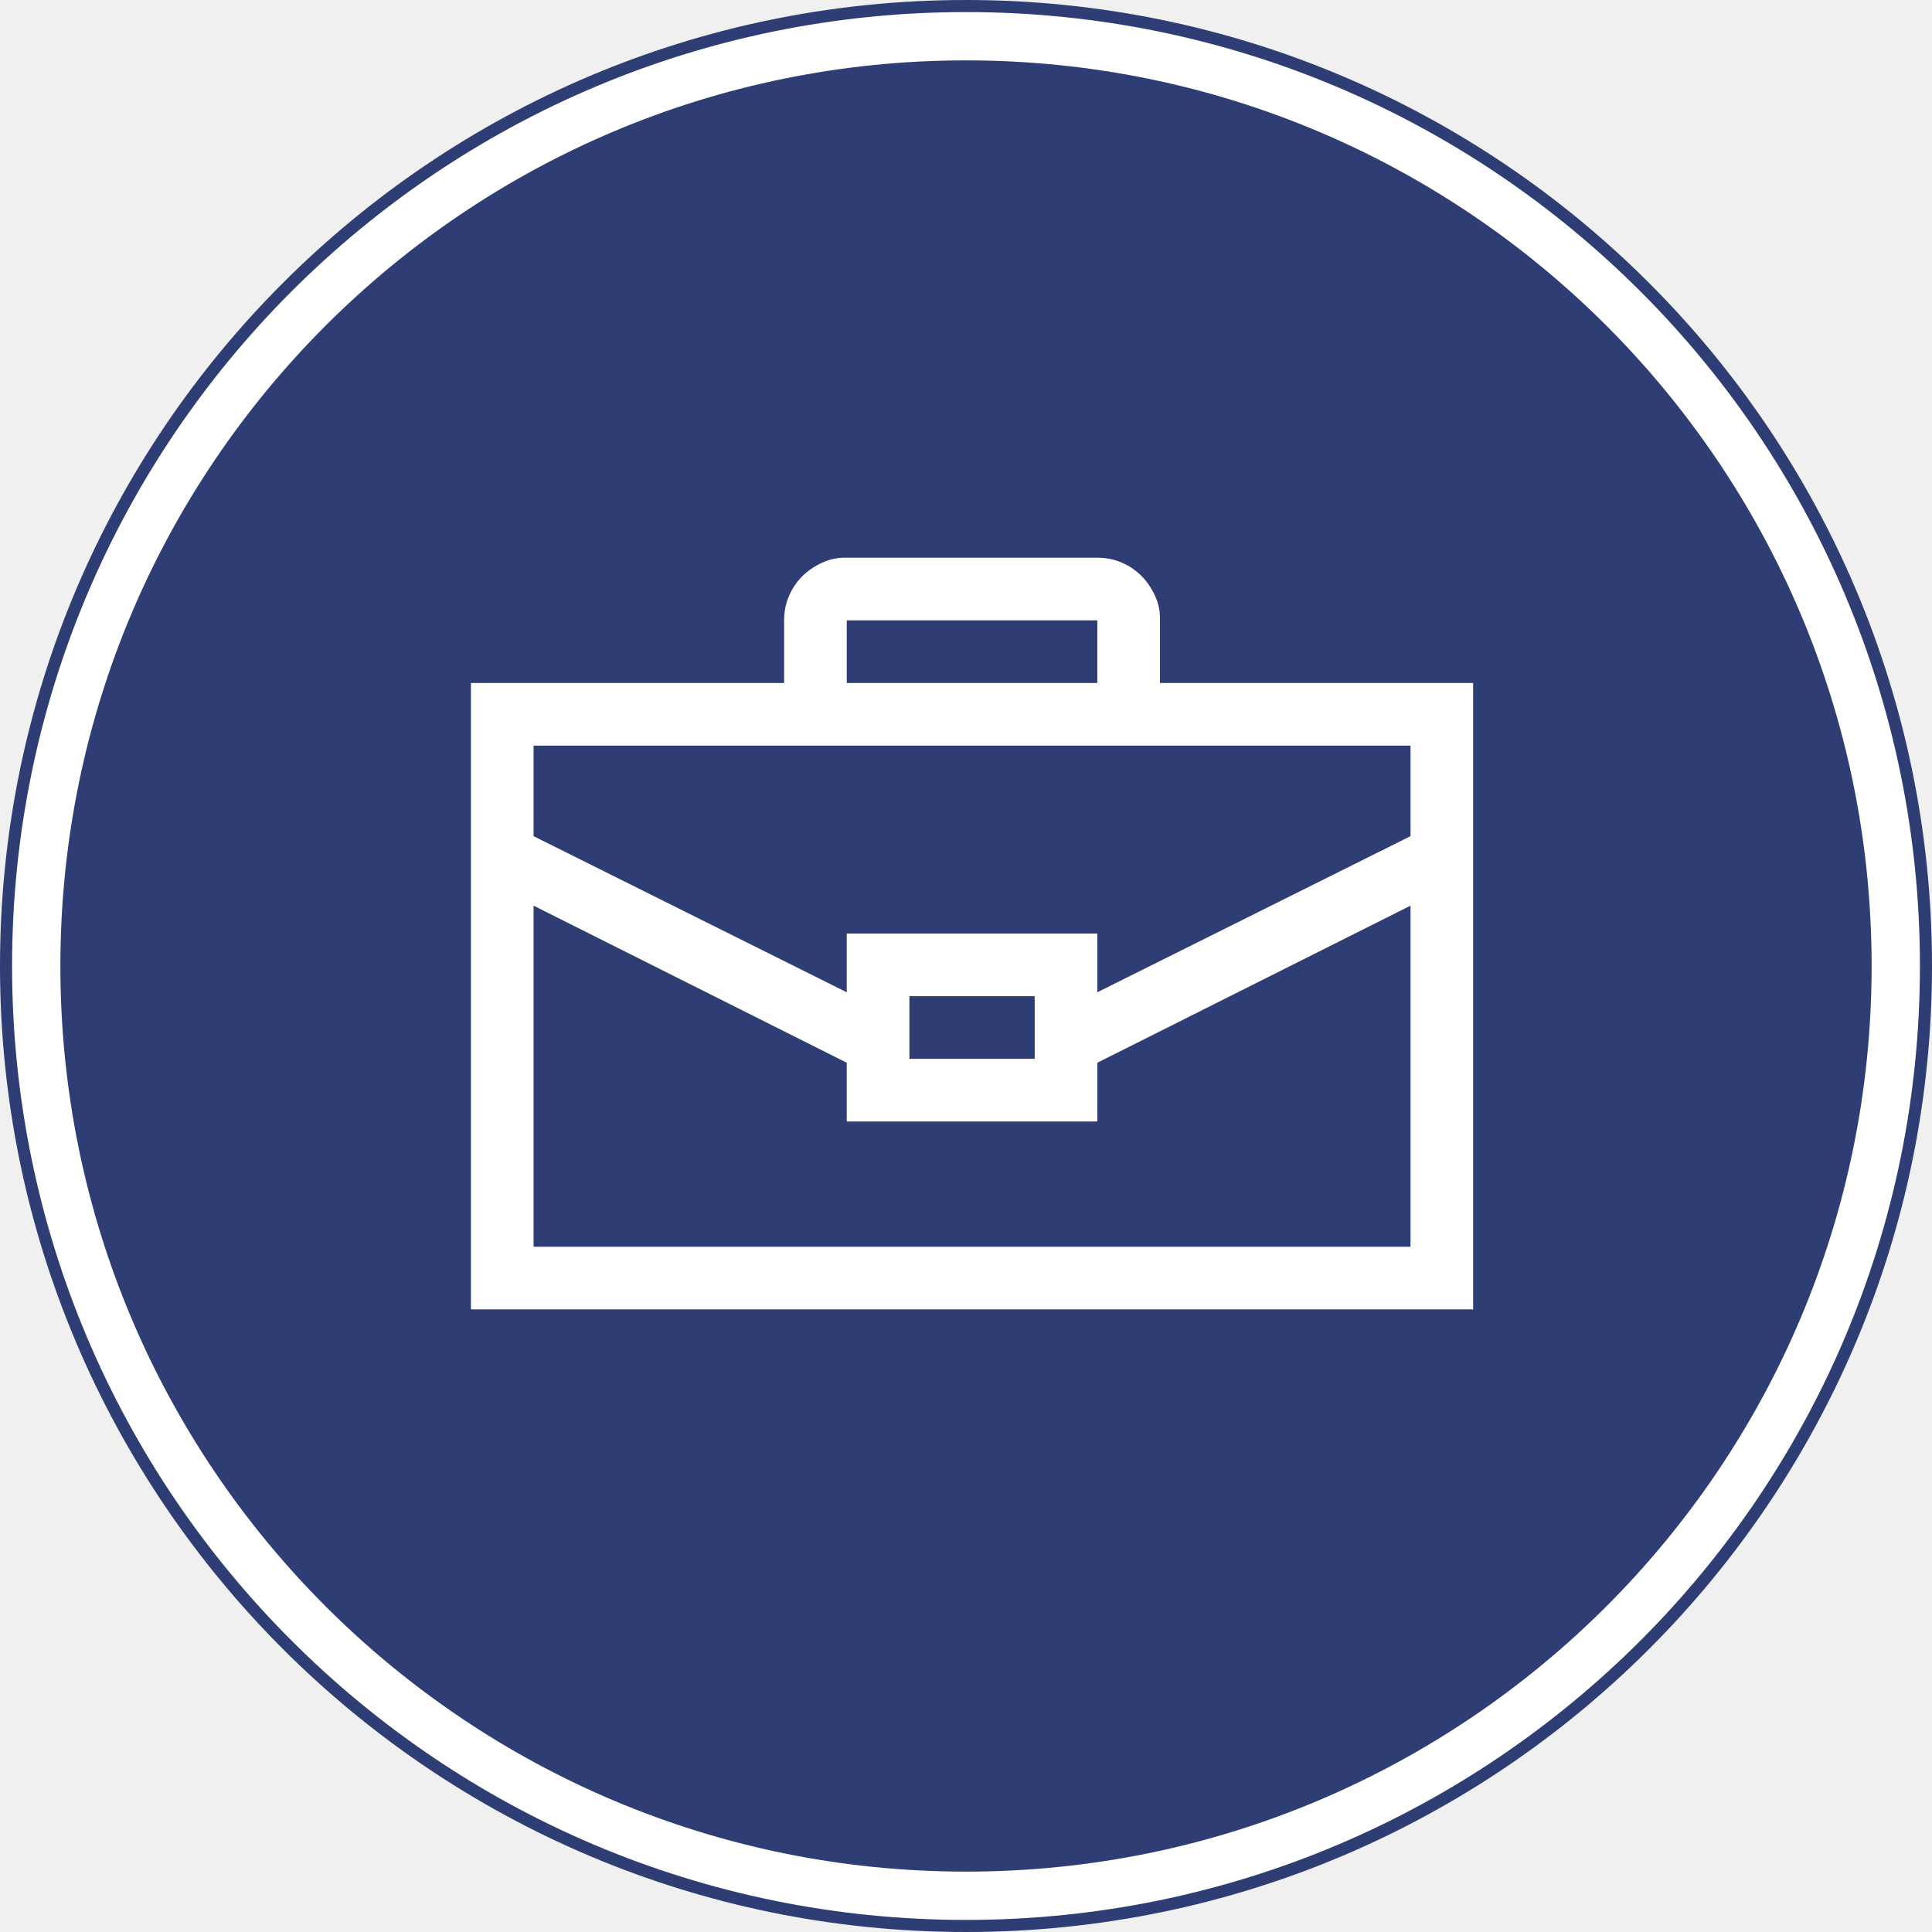
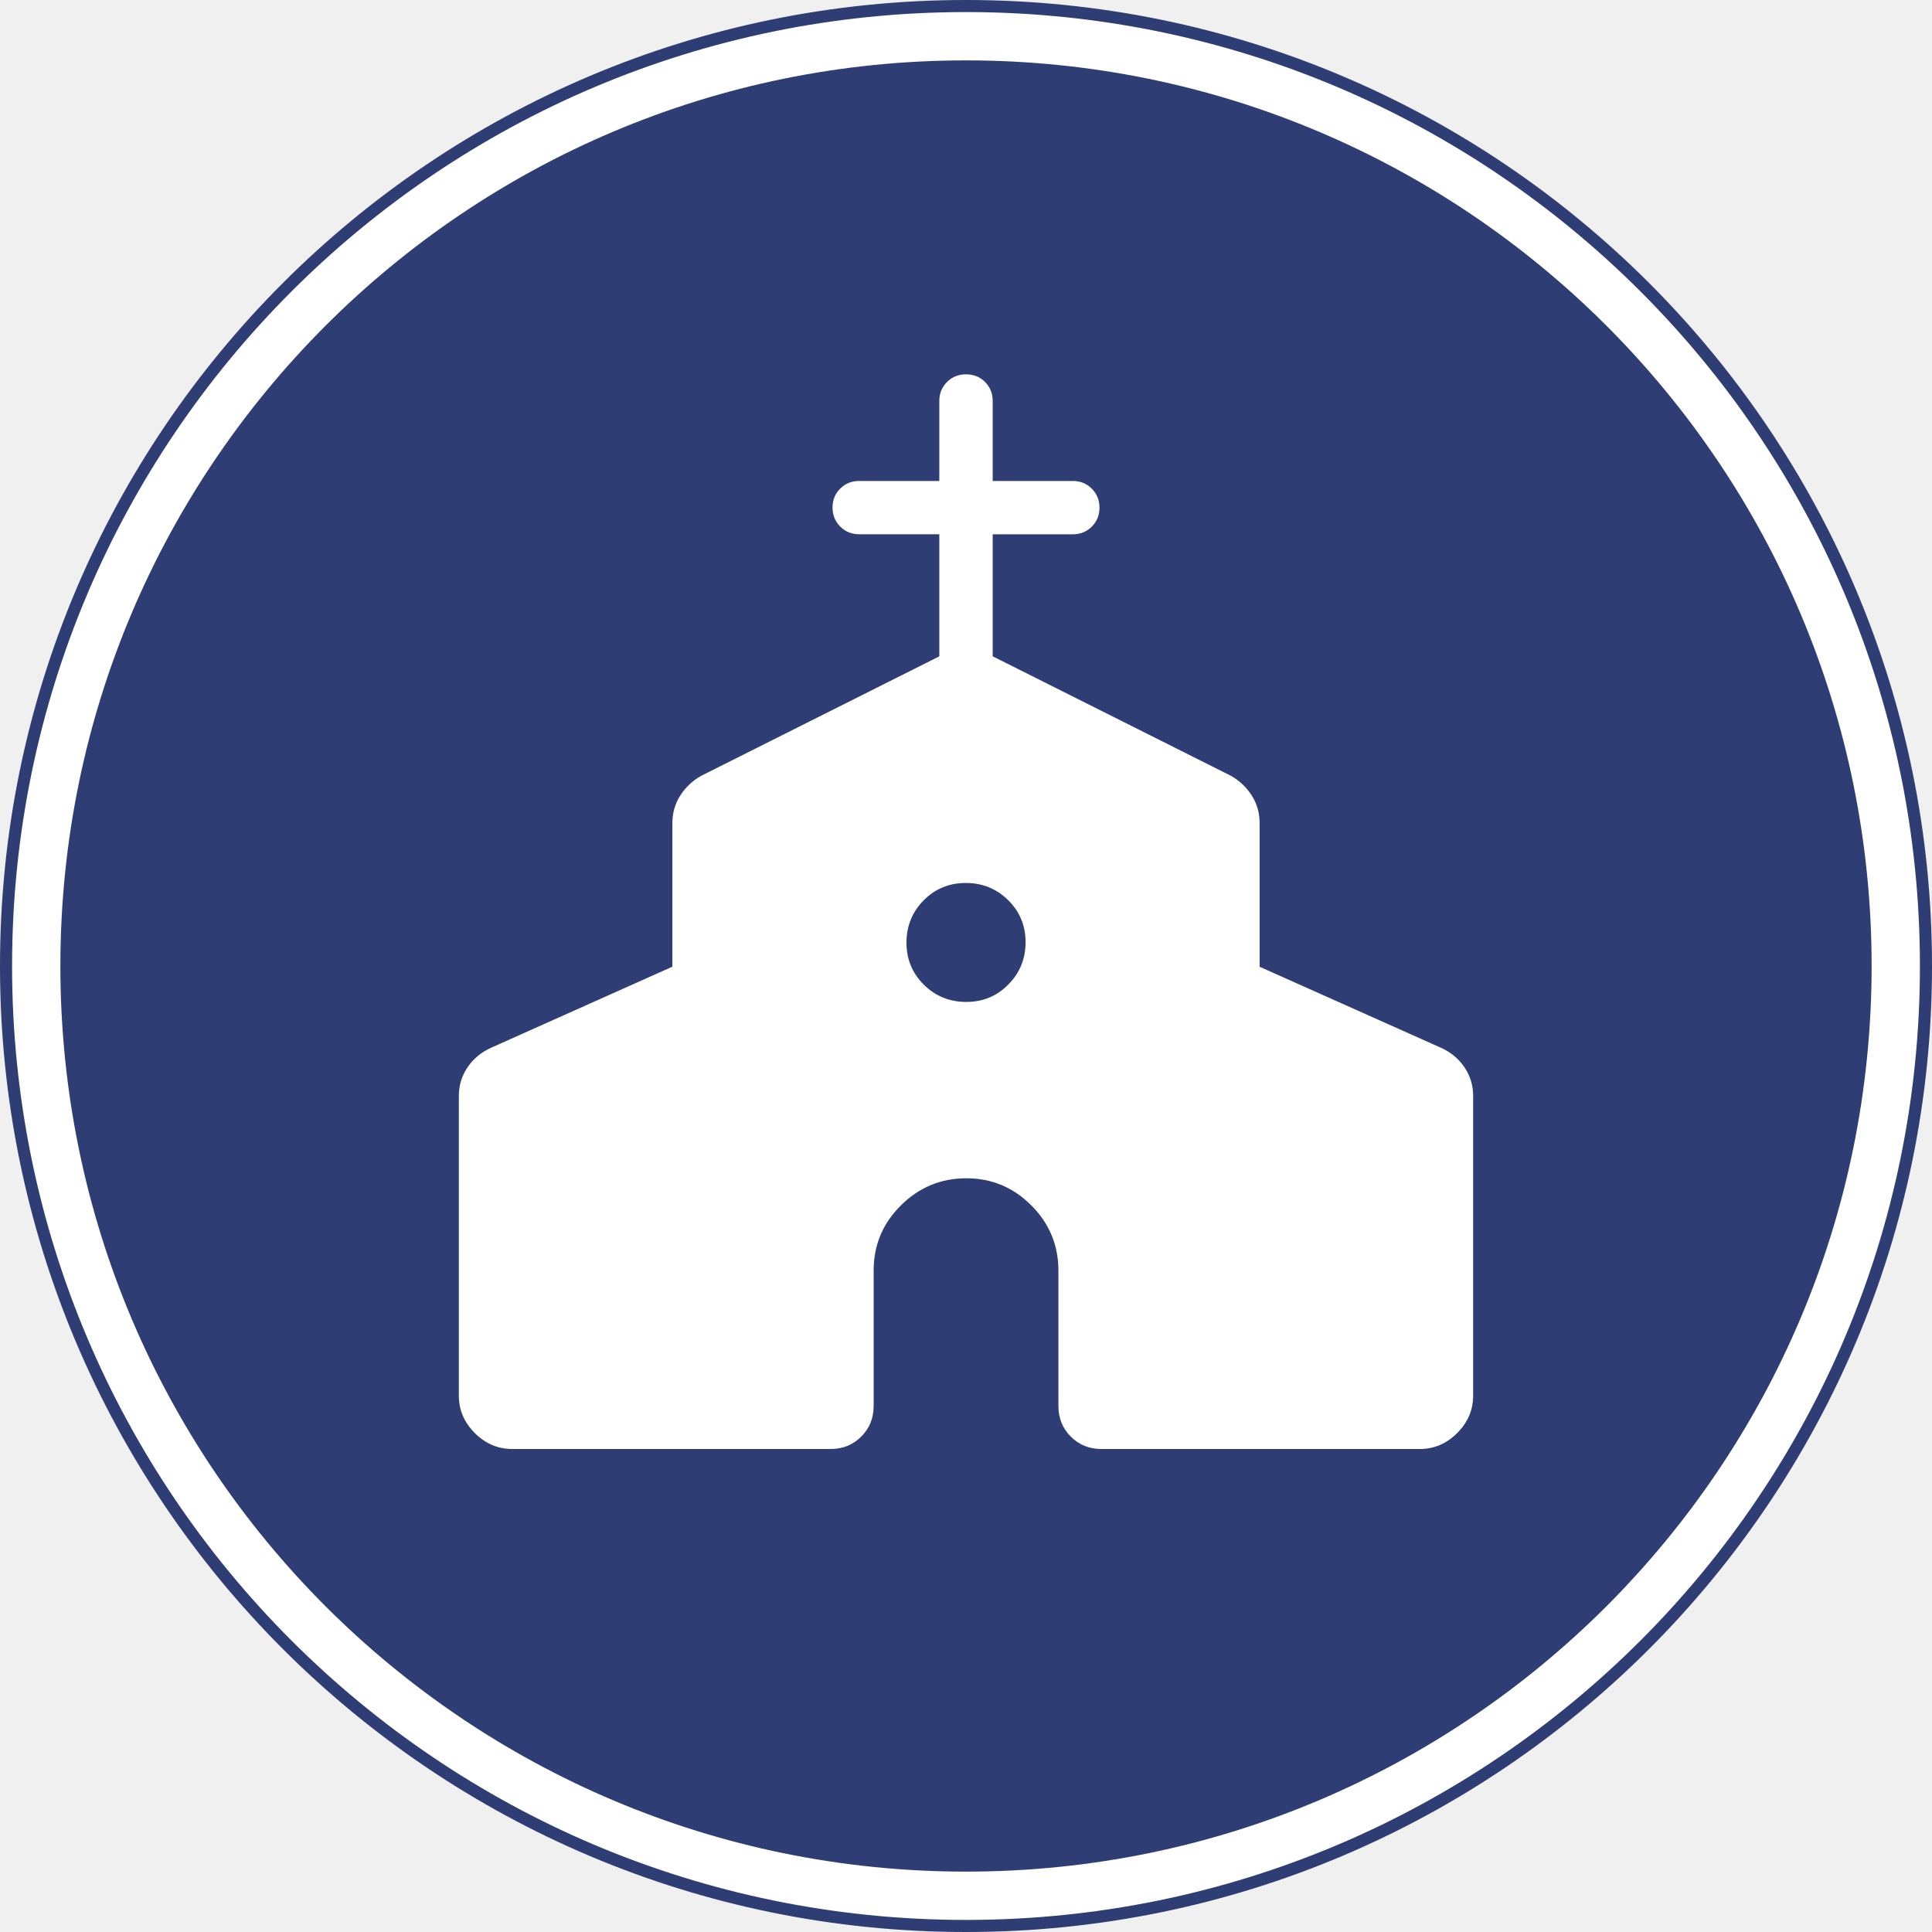
<svg xmlns="http://www.w3.org/2000/svg" width="160" height="160" viewBox="0 0 160 160" fill="none">
  <circle cx="80" cy="80" r="79.5" fill="white" stroke="#2E3E75" />
  <circle cx="80" cy="80" r="75" fill="#2E3E75" />
-   <path d="M122 56.562V108.437H39V56.562H64.938V51.375C64.938 50.645 65.073 49.97 65.343 49.349C65.613 48.727 65.978 48.187 66.437 47.727C66.896 47.268 67.45 46.89 68.099 46.593C68.747 46.295 69.422 46.16 70.125 46.188H90.875C91.605 46.188 92.28 46.323 92.901 46.593C93.523 46.863 94.063 47.228 94.522 47.687C94.982 48.146 95.36 48.7 95.657 49.349C95.954 49.997 96.09 50.672 96.062 51.375V56.562H122ZM70.125 56.562H90.875V51.375H70.125V56.562ZM44.188 61.75V69.248L70.125 82.176V77.312H90.875V82.176L116.812 69.248V61.75H44.188ZM75.312 82.5V87.688H85.688V82.5H75.312ZM116.812 103.25V75.002L90.875 88.012V92.875H70.125V88.012L44.188 75.002V103.25H116.812Z" fill="white" />
+   <path d="M38 115.584V90.753C38 89.881 38.242 89.091 38.725 88.381C39.208 87.672 39.857 87.135 40.67 86.77L55.684 80.057V68.178C55.684 67.328 55.902 66.561 56.339 65.877C56.775 65.195 57.355 64.65 58.08 64.244L77.79 54.356V44.244H71.158C70.53 44.244 70.005 44.032 69.584 43.608C69.162 43.184 68.95 42.66 68.947 42.036C68.944 41.411 69.157 40.887 69.584 40.464C70.011 40.039 70.536 39.829 71.158 39.832H77.79V33.208C77.79 32.584 78.002 32.06 78.426 31.636C78.85 31.212 79.377 31 80.004 31C80.632 31 81.157 31.212 81.578 31.636C82 32.06 82.21 32.584 82.21 33.208V39.832H88.842C89.47 39.832 89.995 40.044 90.416 40.468C90.84 40.892 91.053 41.417 91.053 42.044C91.053 42.672 90.84 43.196 90.416 43.617C89.992 44.038 89.467 44.248 88.842 44.248H82.21V54.352L101.92 64.239C102.645 64.645 103.225 65.19 103.661 65.873C104.098 66.556 104.316 67.322 104.316 68.169V80.062L119.33 86.77C120.146 87.135 120.795 87.672 121.275 88.381C121.755 89.091 121.997 89.881 122 90.753V115.584C122 116.767 121.559 117.799 120.678 118.68C119.797 119.56 118.764 120 117.579 120H91.221C90.21 120 89.362 119.658 88.678 118.975C87.995 118.292 87.653 117.445 87.653 116.432V105.224C87.653 103.122 86.904 101.322 85.407 99.823C83.91 98.325 82.112 97.577 80.013 97.58C77.915 97.583 76.112 98.332 74.606 99.828C73.1 101.323 72.349 103.122 72.352 105.224V116.432C72.352 117.442 72.008 118.29 71.322 118.975C70.635 119.661 69.786 120.003 68.775 120H42.421C41.236 120 40.203 119.56 39.322 118.68C38.441 117.799 38 116.767 38 115.584ZM80.022 82.976C81.396 82.976 82.557 82.495 83.506 81.532C84.458 80.57 84.934 79.402 84.934 78.03C84.934 76.656 84.452 75.493 83.488 74.542C82.524 73.597 81.356 73.124 79.982 73.124C78.606 73.124 77.442 73.604 76.49 74.564C75.544 75.526 75.07 76.694 75.07 78.066C75.07 79.441 75.551 80.603 76.512 81.554C77.476 82.502 78.644 82.976 80.018 82.976" fill="white" />
</svg>
